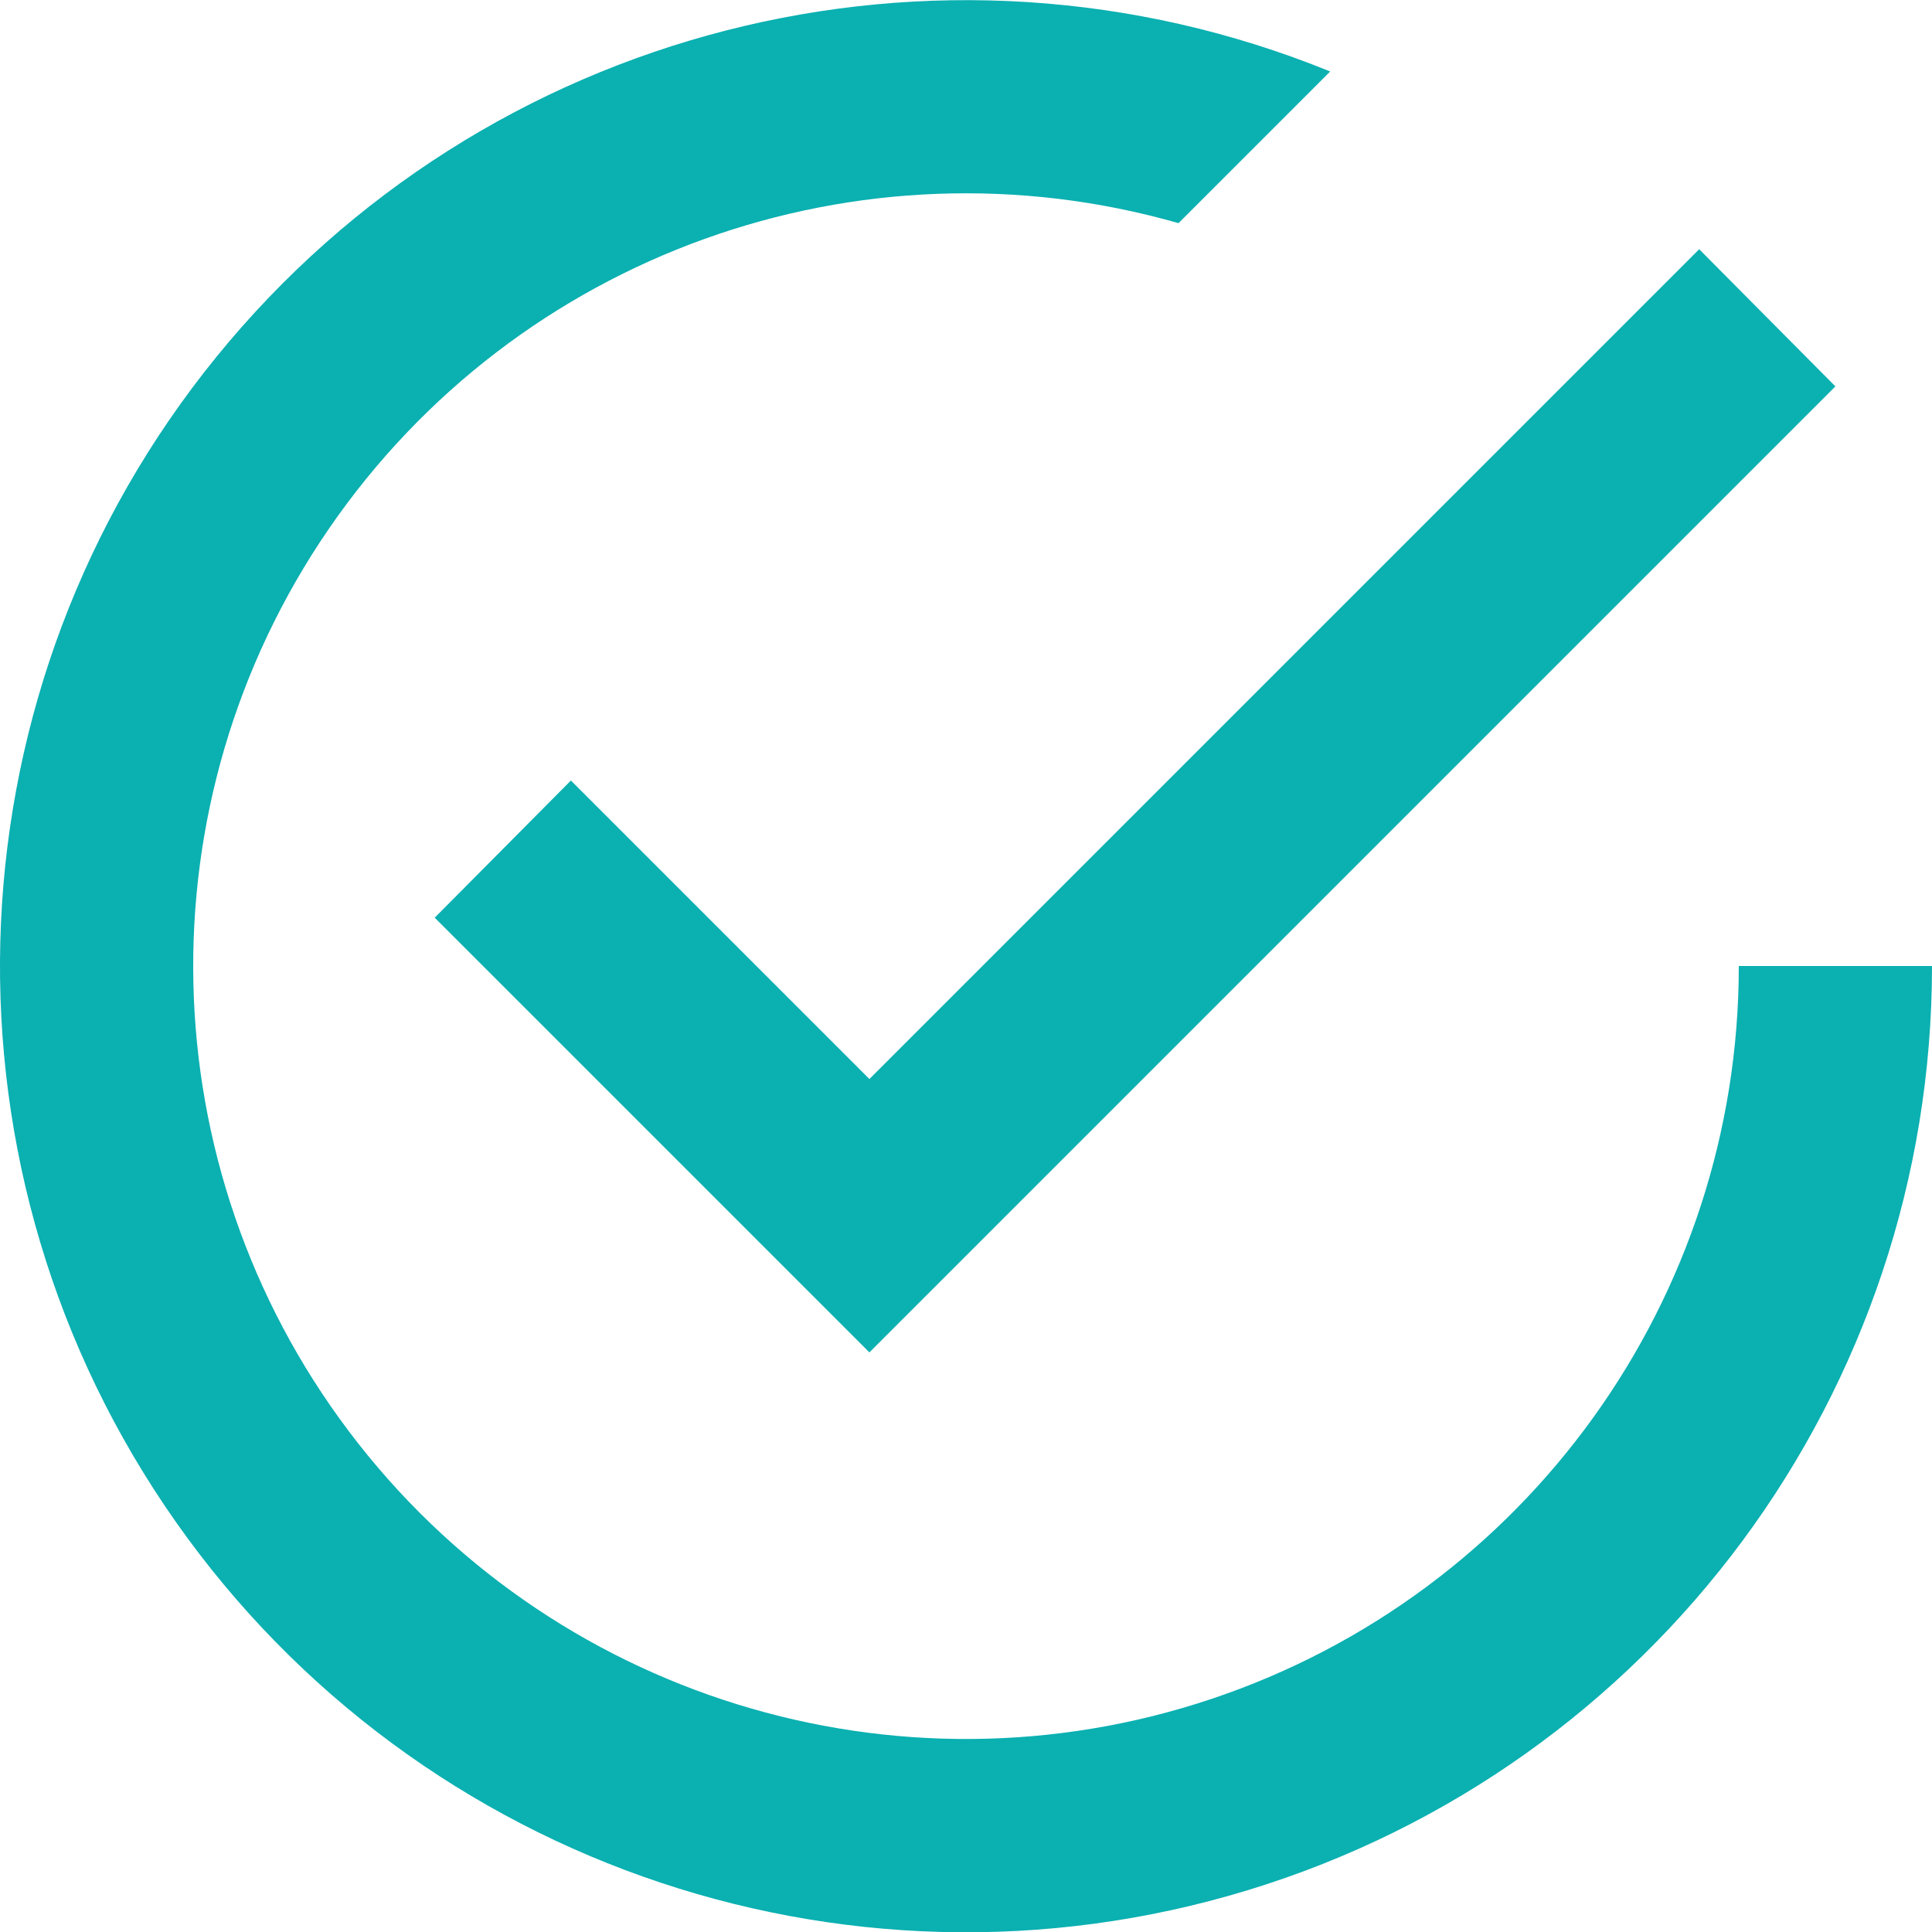
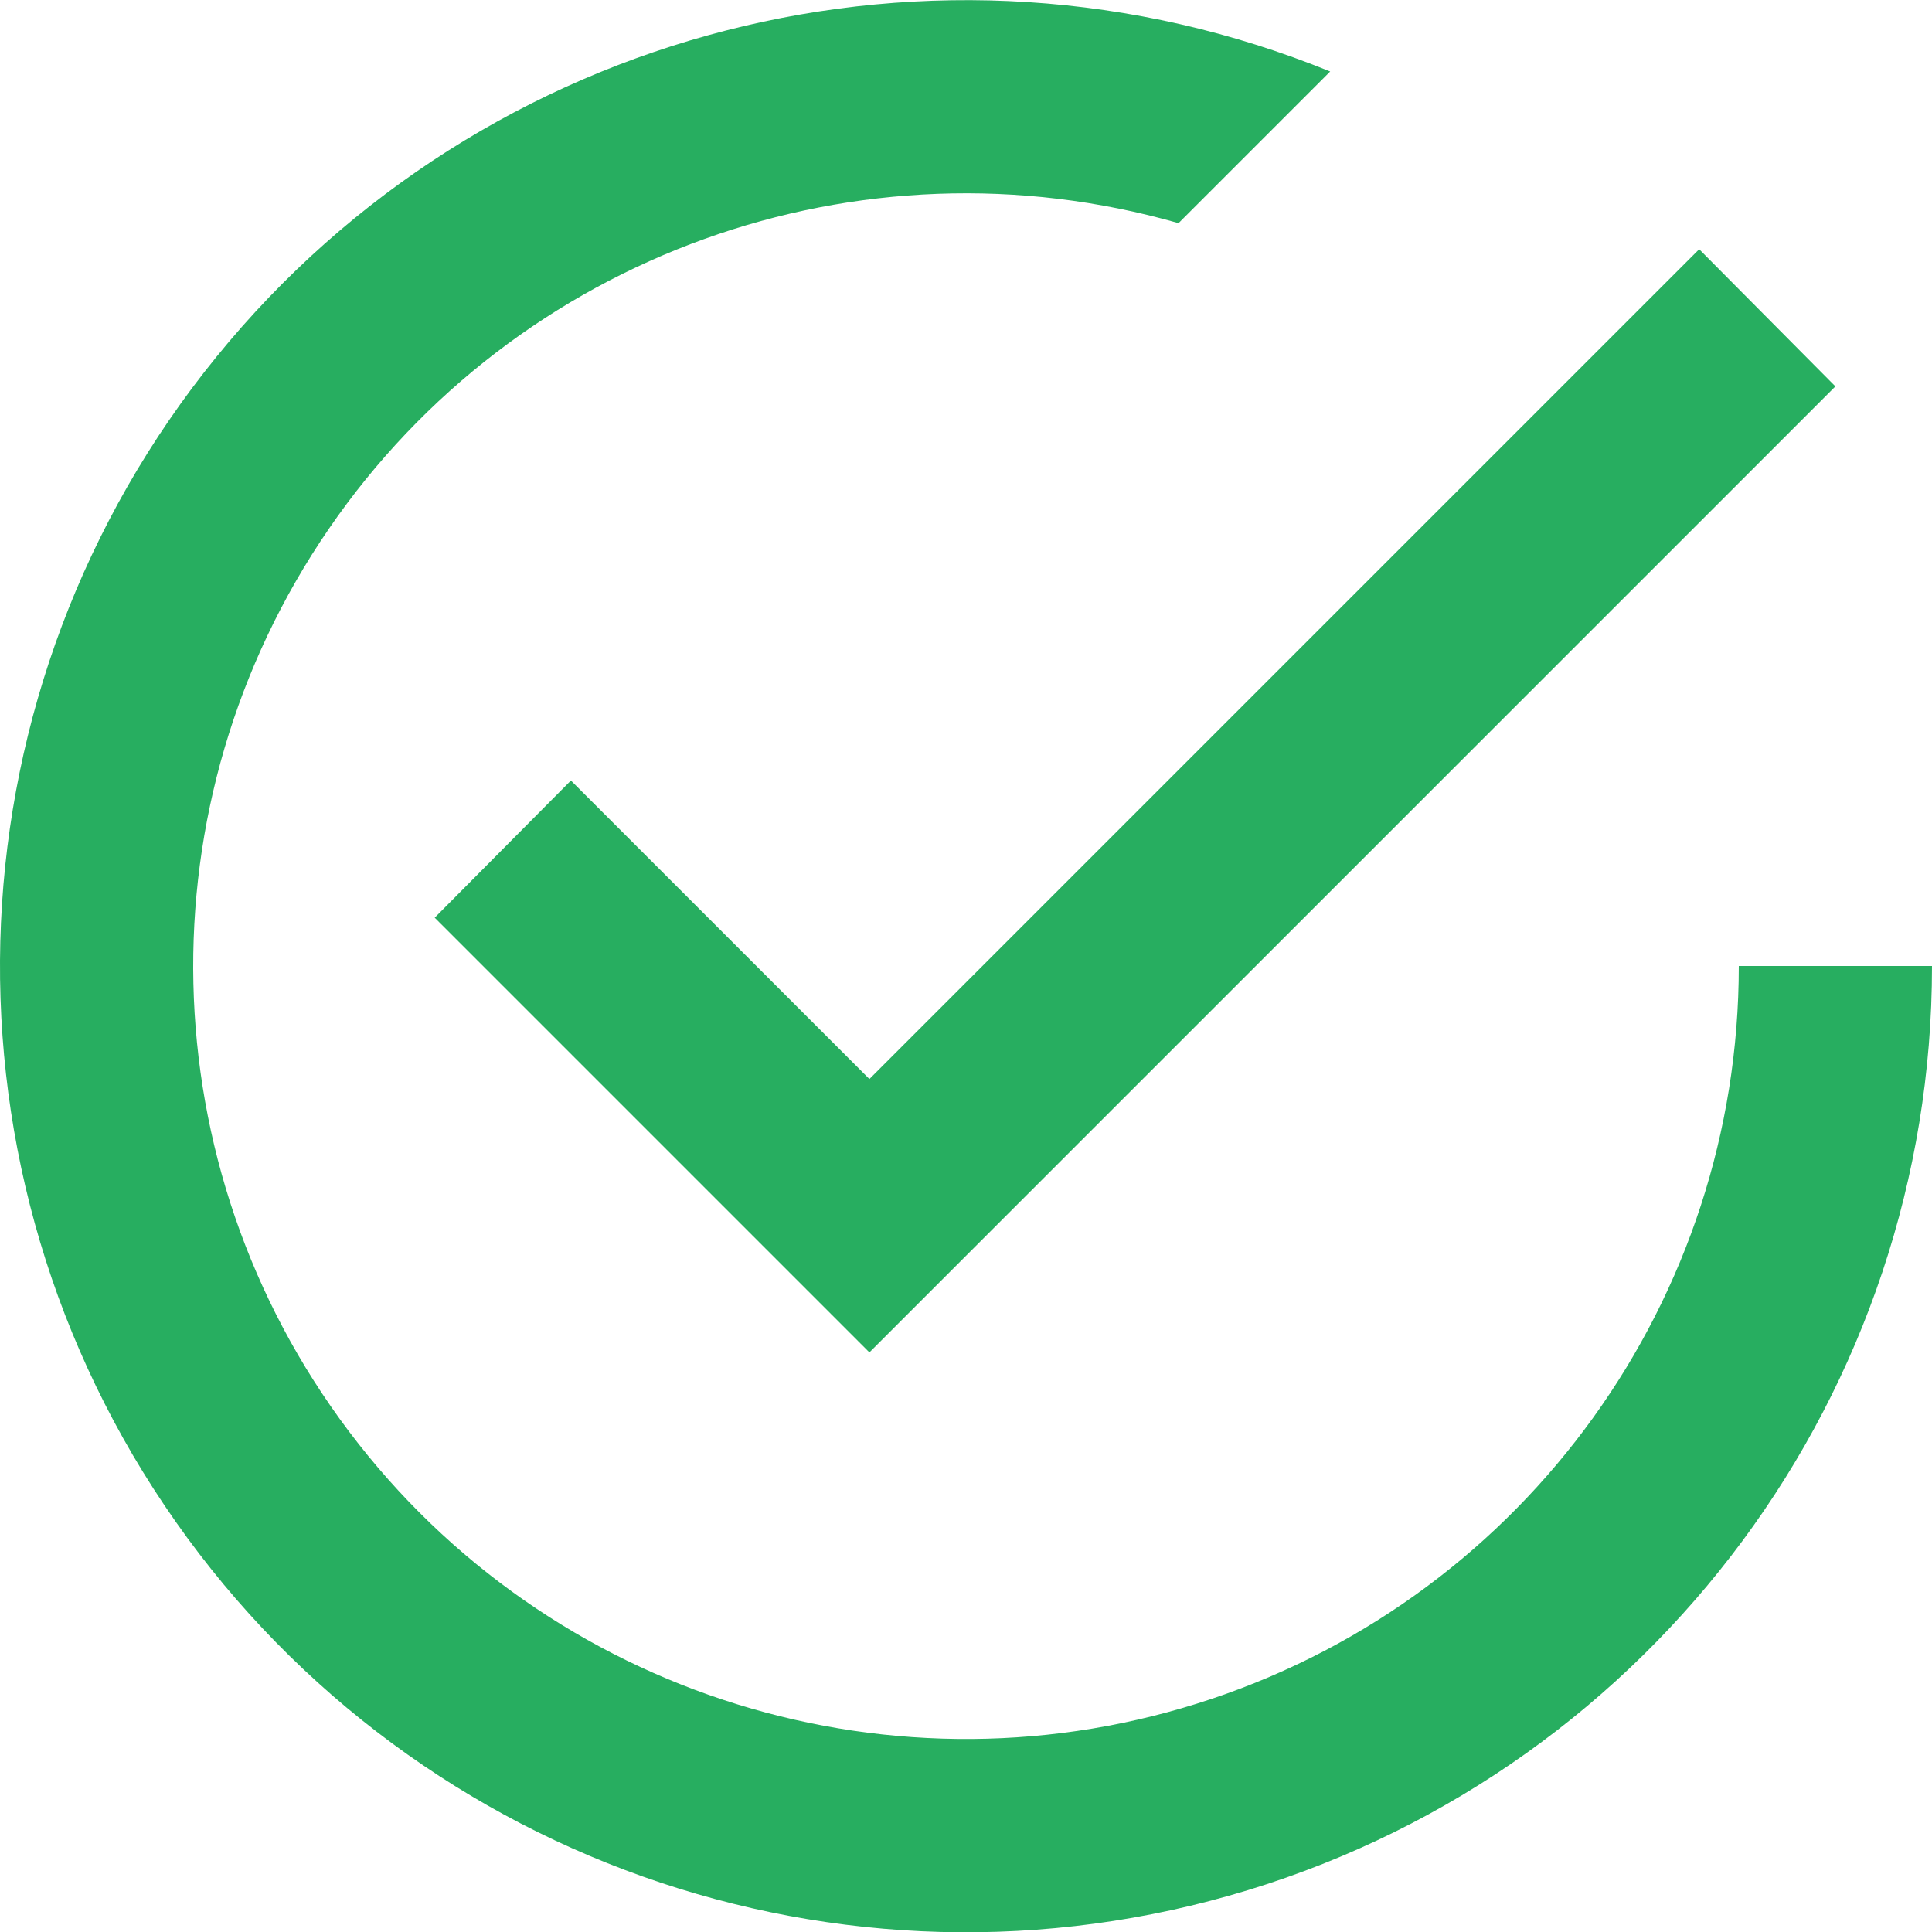
<svg xmlns="http://www.w3.org/2000/svg" fill="none" viewBox="0 0 20 20">
-   <path fill="#0BB0B1" d="M18 10a8 8 0 1 1-5.8-7.69L13.77.74A10 10 0 1 0 20 10h-2ZM5.91 8.08 4.5 9.5 9 14 19 4l-1.41-1.42L9 11.17 5.91 8.08Z" />
+   <path fill="#27AE60" d="M18 10a8 8 0 1 1-5.8-7.69L13.77.74A10 10 0 1 0 20 10h-2ZM5.91 8.08 4.5 9.5 9 14 19 4l-1.41-1.42L9 11.17 5.91 8.08Z" />
</svg>
